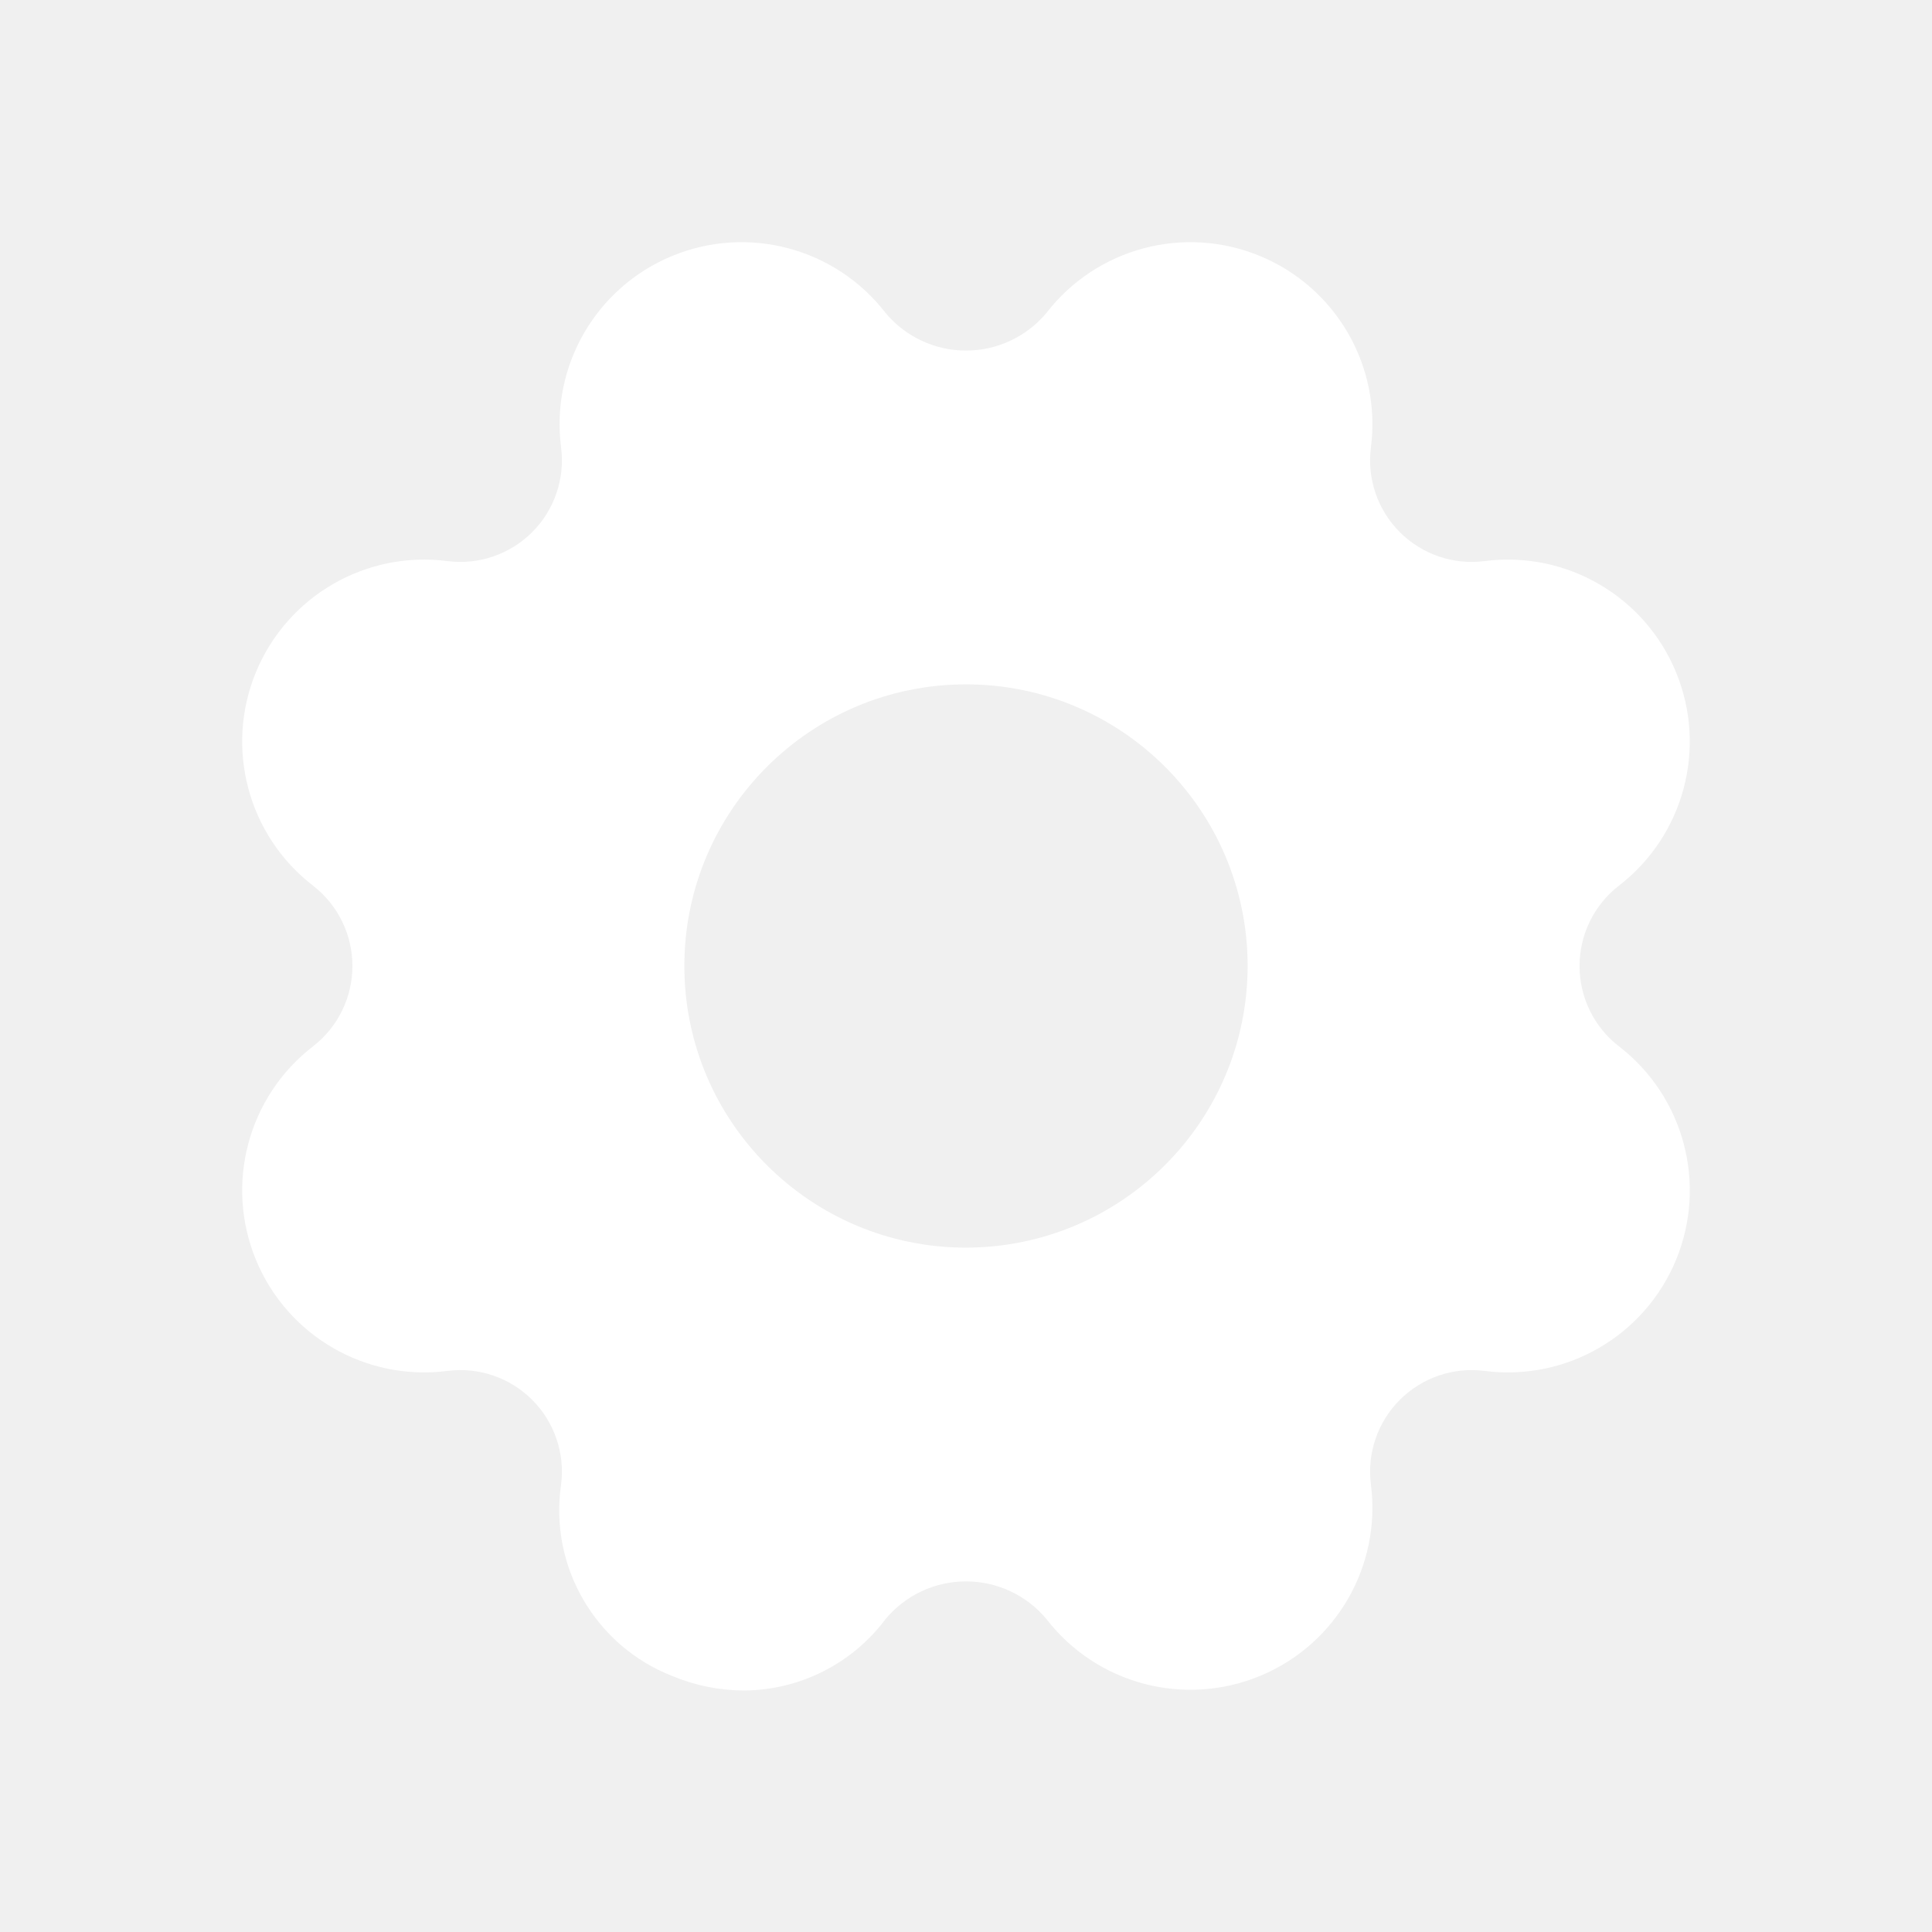
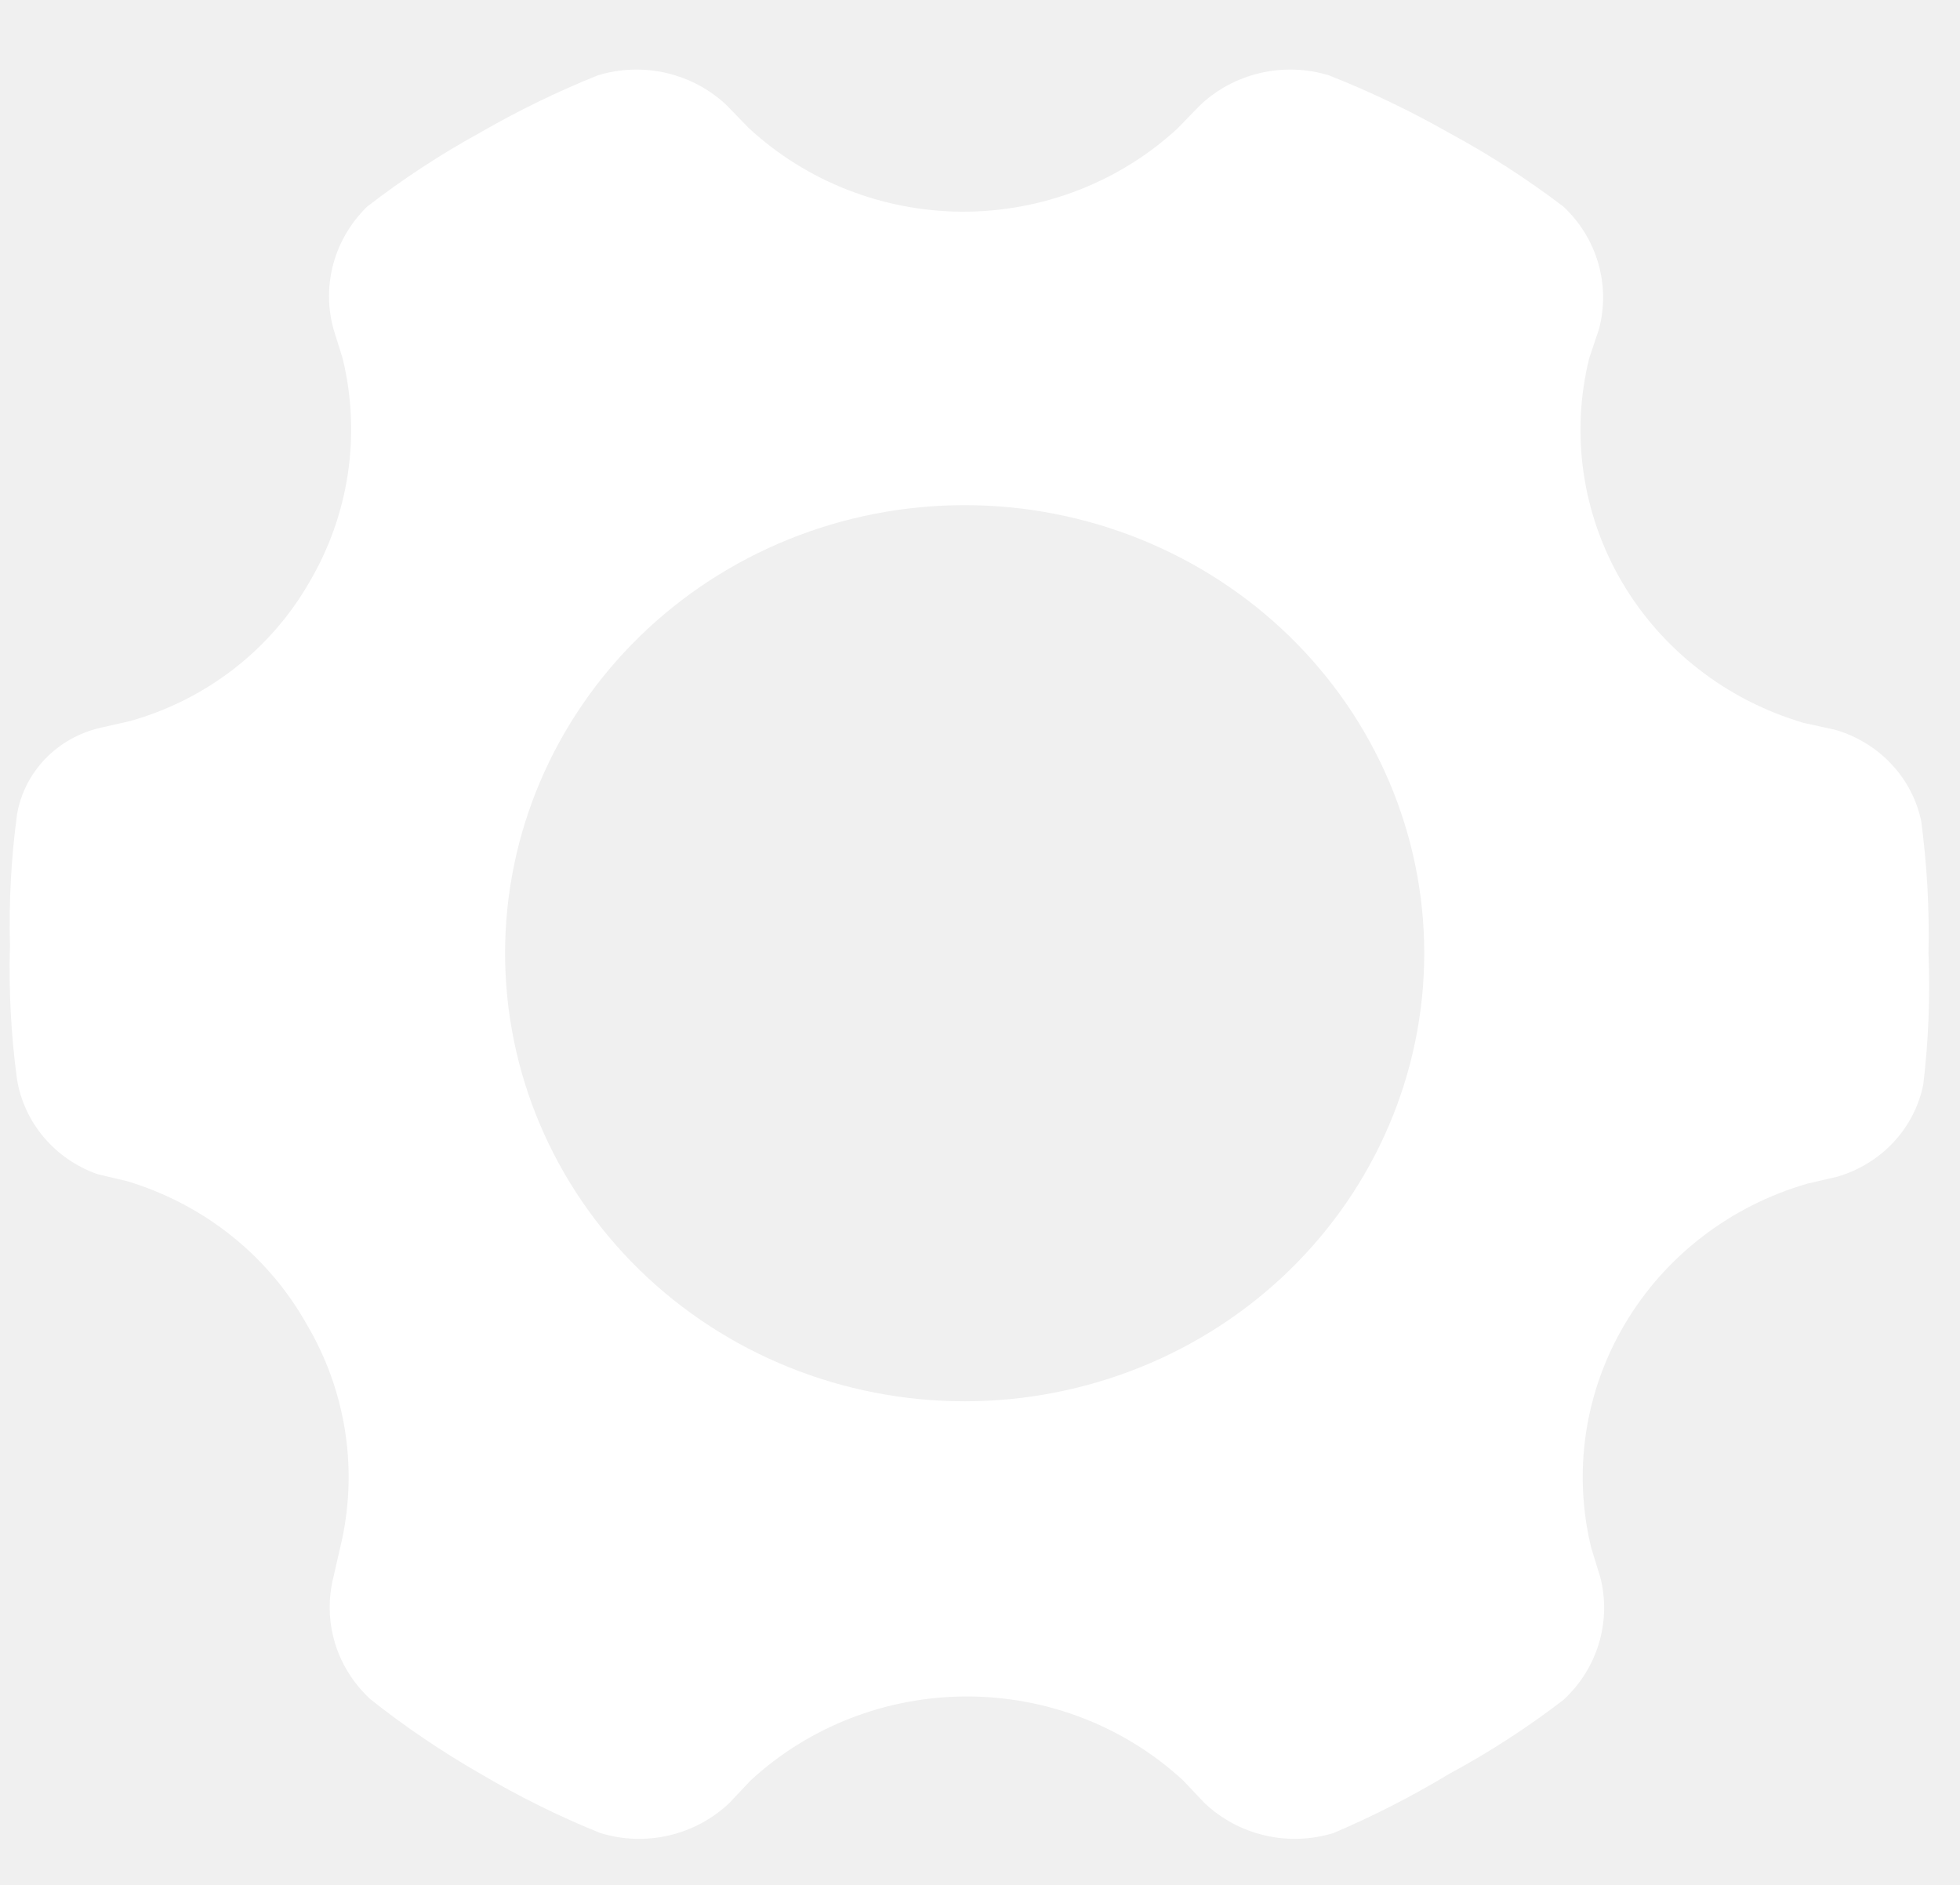
- <svg xmlns="http://www.w3.org/2000/svg" t="1619843169202" class="icon" viewBox="0 0 1024 1024" version="1.1" p-id="2678" width="200" height="200">
-   <defs>
-     <style type="text/css" />
-   </defs>
-   <path d="M858.091 554.603a53.867 53.867 0 0 1 0-85.205 96.448 96.448 0 0 0-71.232-172.011 53.824 53.824 0 0 1-60.245-60.245 96.448 96.448 0 0 0-172.011-71.253 55.509 55.509 0 0 1-85.205 0 96.448 96.448 0 0 0-172.011 71.253 53.824 53.824 0 0 1-60.245 60.245 96.448 96.448 0 0 0-71.253 172.011 53.867 53.867 0 0 1 0 85.205 96.448 96.448 0 0 0 71.253 172.011 53.824 53.824 0 0 1 60.245 60.245 94.336 94.336 0 0 0 58.773 101.397A99.605 99.605 0 0 0 394.24 896a94.357 94.357 0 0 0 75.157-37.909 55.509 55.509 0 0 1 85.205 0 96.448 96.448 0 0 0 172.011-71.253 53.824 53.824 0 0 1 60.245-60.224 96.448 96.448 0 0 0 71.253-172.011z m-346.091 106.667A149.269 149.269 0 1 1 661.269 512 149.44 149.44 0 0 1 512 661.269z" fill="#ffffff" p-id="2679" />
+ <svg xmlns="http://www.w3.org/2000/svg" width="26" height="25" viewBox="0 0 26 25" fill="none">
+   <path d="M25.488 10.902C25.43 10.616 25.293 10.351 25.091 10.136C24.89 9.921 24.632 9.763 24.346 9.68L23.925 9.588C22.907 9.288 22.045 8.62 21.516 7.72C20.988 6.82 20.832 5.757 21.082 4.749L21.211 4.365C21.287 4.078 21.284 3.776 21.201 3.49C21.118 3.205 20.959 2.946 20.739 2.74C20.26 2.376 19.752 2.048 19.22 1.761C18.709 1.471 18.178 1.216 17.63 1C17.334 0.909 17.017 0.898 16.715 0.969C16.412 1.04 16.135 1.189 15.913 1.402L15.621 1.703C14.849 2.416 13.825 2.811 12.762 2.808C11.706 2.802 10.693 2.404 9.928 1.694L9.645 1.402C9.423 1.189 9.146 1.04 8.843 0.969C8.541 0.898 8.225 0.909 7.928 1C7.389 1.217 6.867 1.471 6.365 1.761C5.841 2.049 5.342 2.376 4.871 2.74C4.656 2.949 4.502 3.209 4.423 3.494C4.345 3.779 4.345 4.08 4.424 4.365L4.544 4.749C4.792 5.762 4.633 6.829 4.099 7.73C3.586 8.621 2.735 9.279 1.729 9.563L1.324 9.655C1.046 9.72 0.794 9.863 0.598 10.067C0.403 10.271 0.273 10.526 0.226 10.802C0.148 11.379 0.117 11.961 0.132 12.543C0.115 13.136 0.146 13.729 0.226 14.317C0.272 14.6 0.396 14.866 0.583 15.086C0.77 15.307 1.015 15.475 1.291 15.573L1.685 15.666C2.7 15.971 3.553 16.649 4.064 17.557C4.6 18.458 4.759 19.525 4.51 20.538L4.424 20.914C4.351 21.203 4.357 21.505 4.443 21.791C4.529 22.076 4.692 22.334 4.914 22.538C5.374 22.903 5.862 23.233 6.373 23.526C6.882 23.827 7.413 24.09 7.962 24.312C8.567 24.498 9.227 24.343 9.679 23.91L9.954 23.618C10.729 22.901 11.757 22.501 12.826 22.501C13.895 22.501 14.923 22.901 15.698 23.618L15.974 23.91C16.196 24.123 16.473 24.272 16.775 24.343C17.078 24.414 17.394 24.403 17.691 24.312C18.221 24.086 18.735 23.823 19.227 23.526C19.758 23.24 20.263 22.912 20.739 22.547C21.191 22.131 21.378 21.51 21.229 20.922L21.108 20.529C20.862 19.519 21.022 18.456 21.556 17.558C22.089 16.659 22.955 15.994 23.976 15.699L24.372 15.607C24.658 15.524 24.916 15.366 25.117 15.151C25.318 14.935 25.455 14.671 25.513 14.385C25.582 13.806 25.605 13.225 25.582 12.643C25.595 12.061 25.563 11.479 25.487 10.902H25.488ZM12.796 18.586C11.18 18.586 9.629 17.96 8.486 16.846C7.343 15.731 6.7 14.22 6.7 12.643C6.7 11.067 7.343 9.556 8.486 8.441C9.629 7.327 11.18 6.7 12.796 6.7C14.413 6.7 15.964 7.327 17.107 8.441C18.25 9.556 18.893 11.067 18.893 12.643C18.893 14.22 18.25 15.731 17.107 16.846C15.964 17.96 14.413 18.586 12.796 18.586Z" fill="white" />
</svg>
